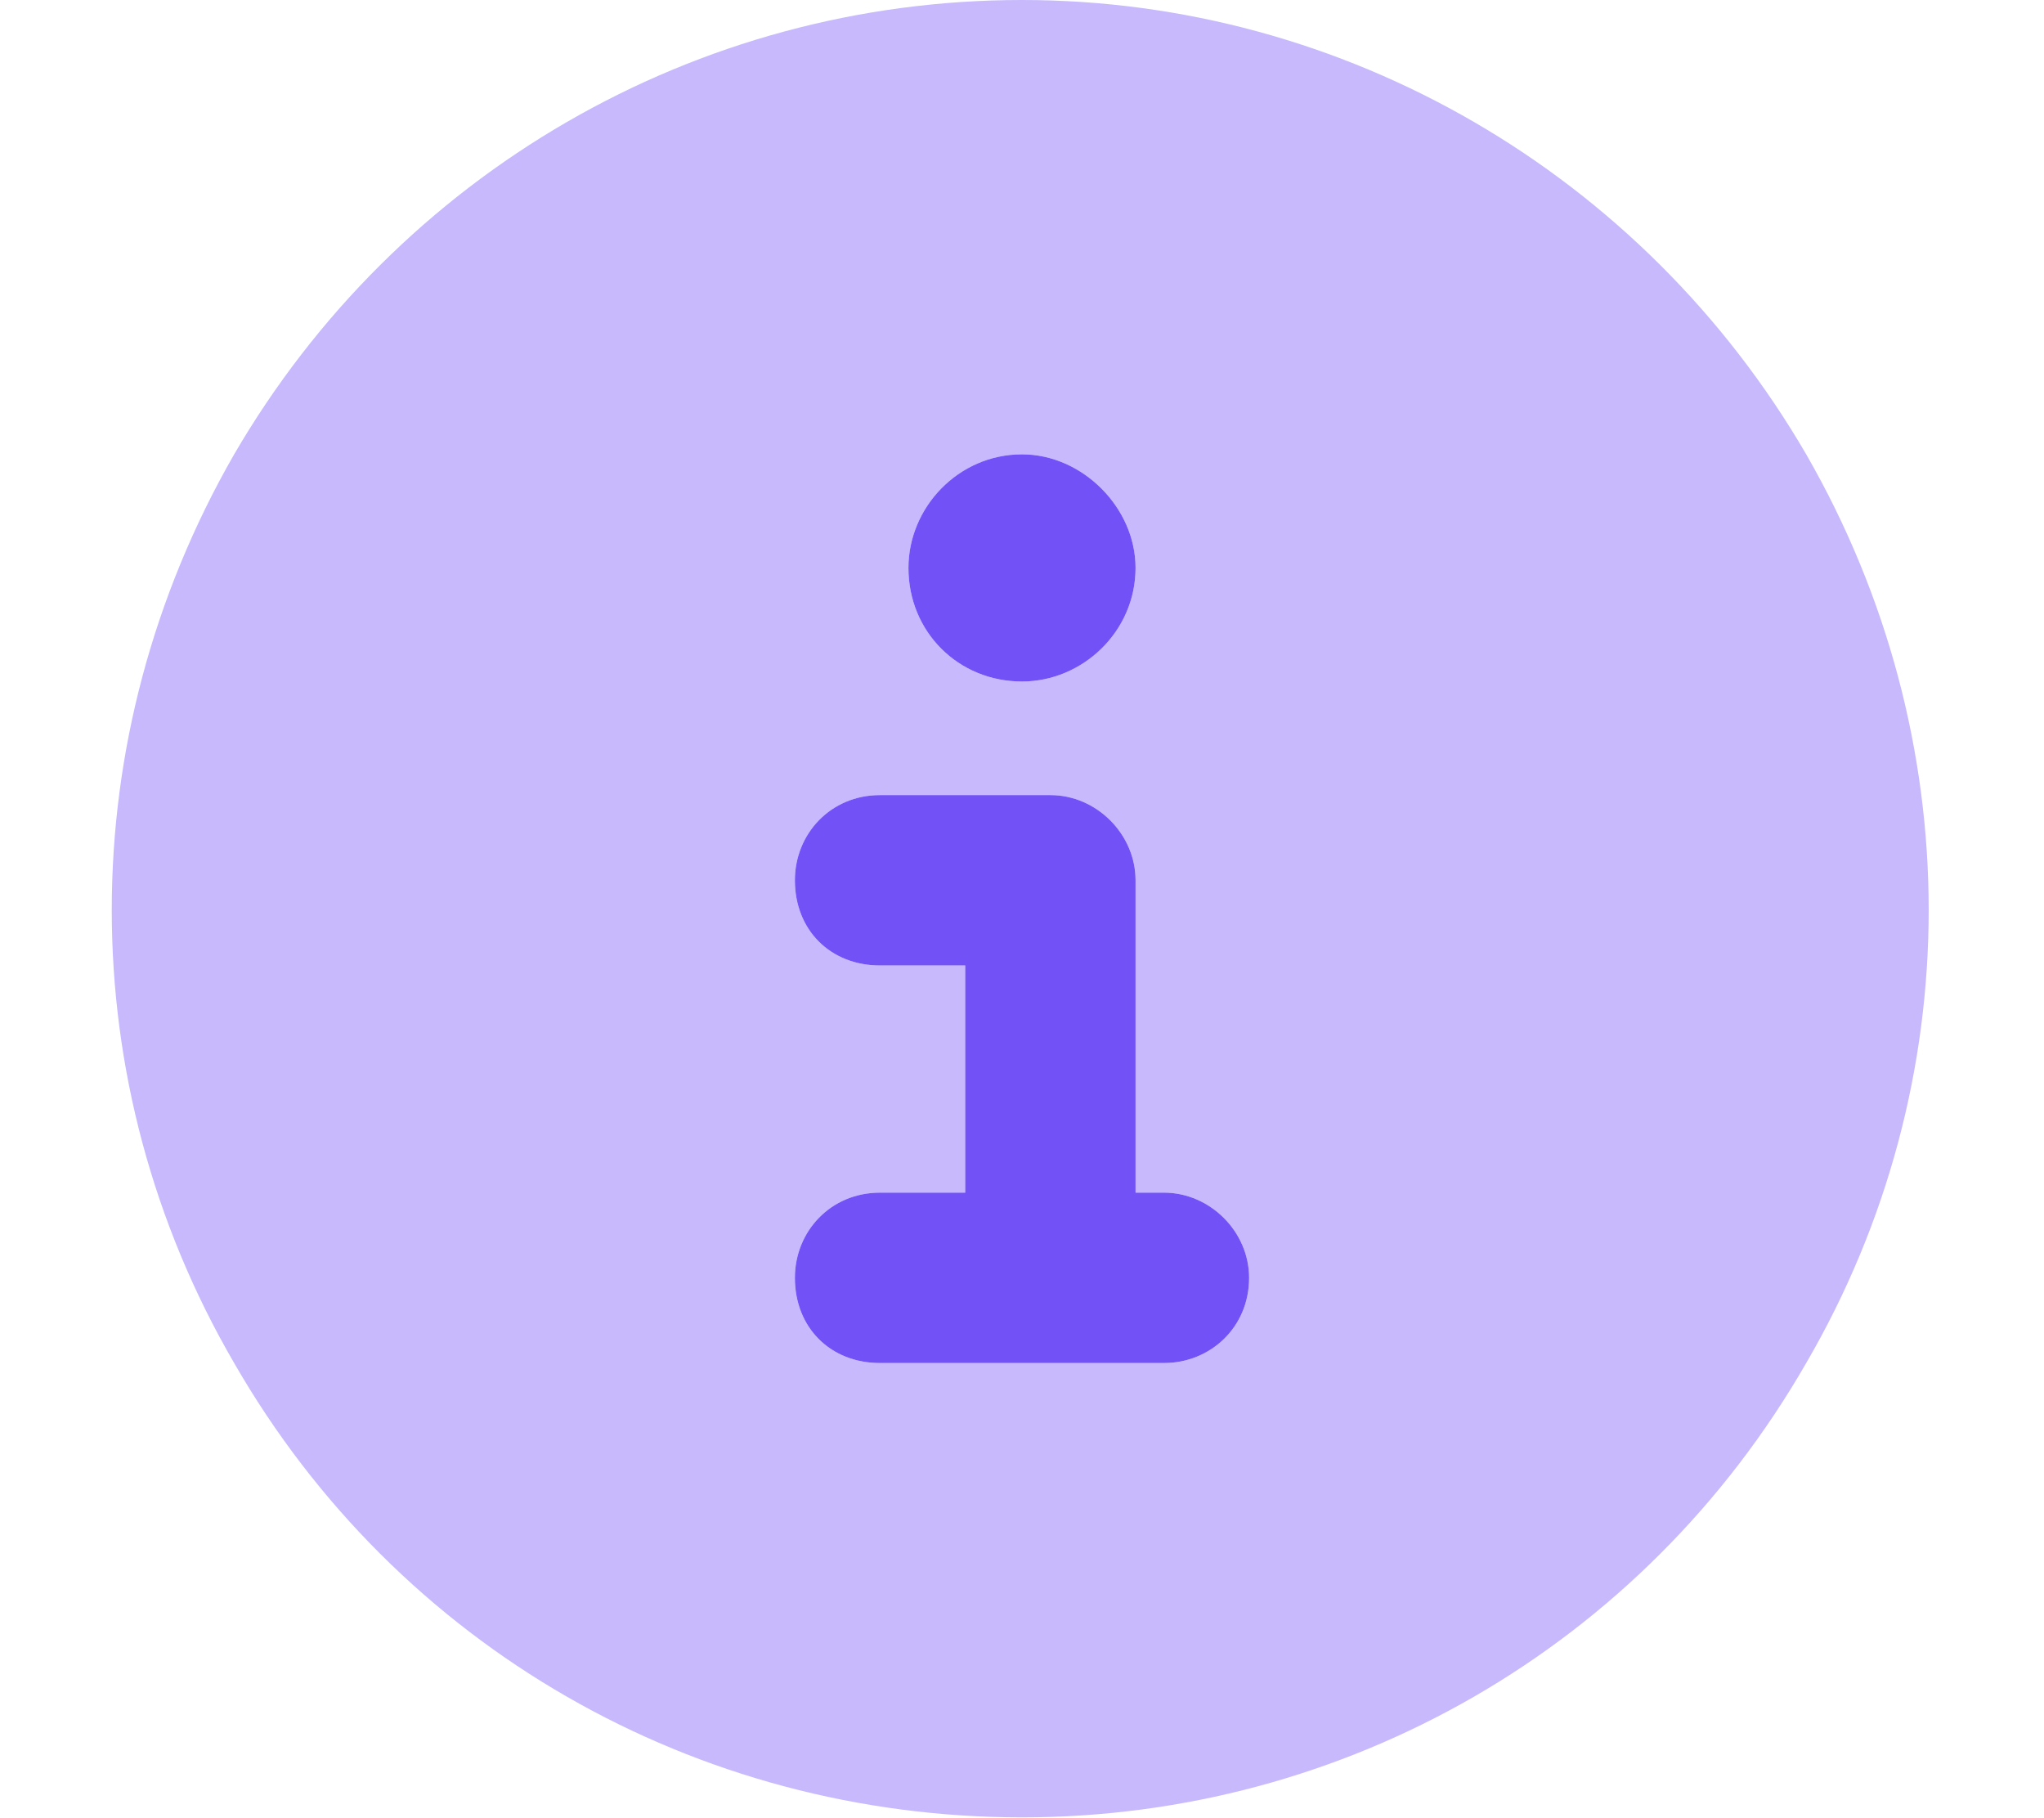
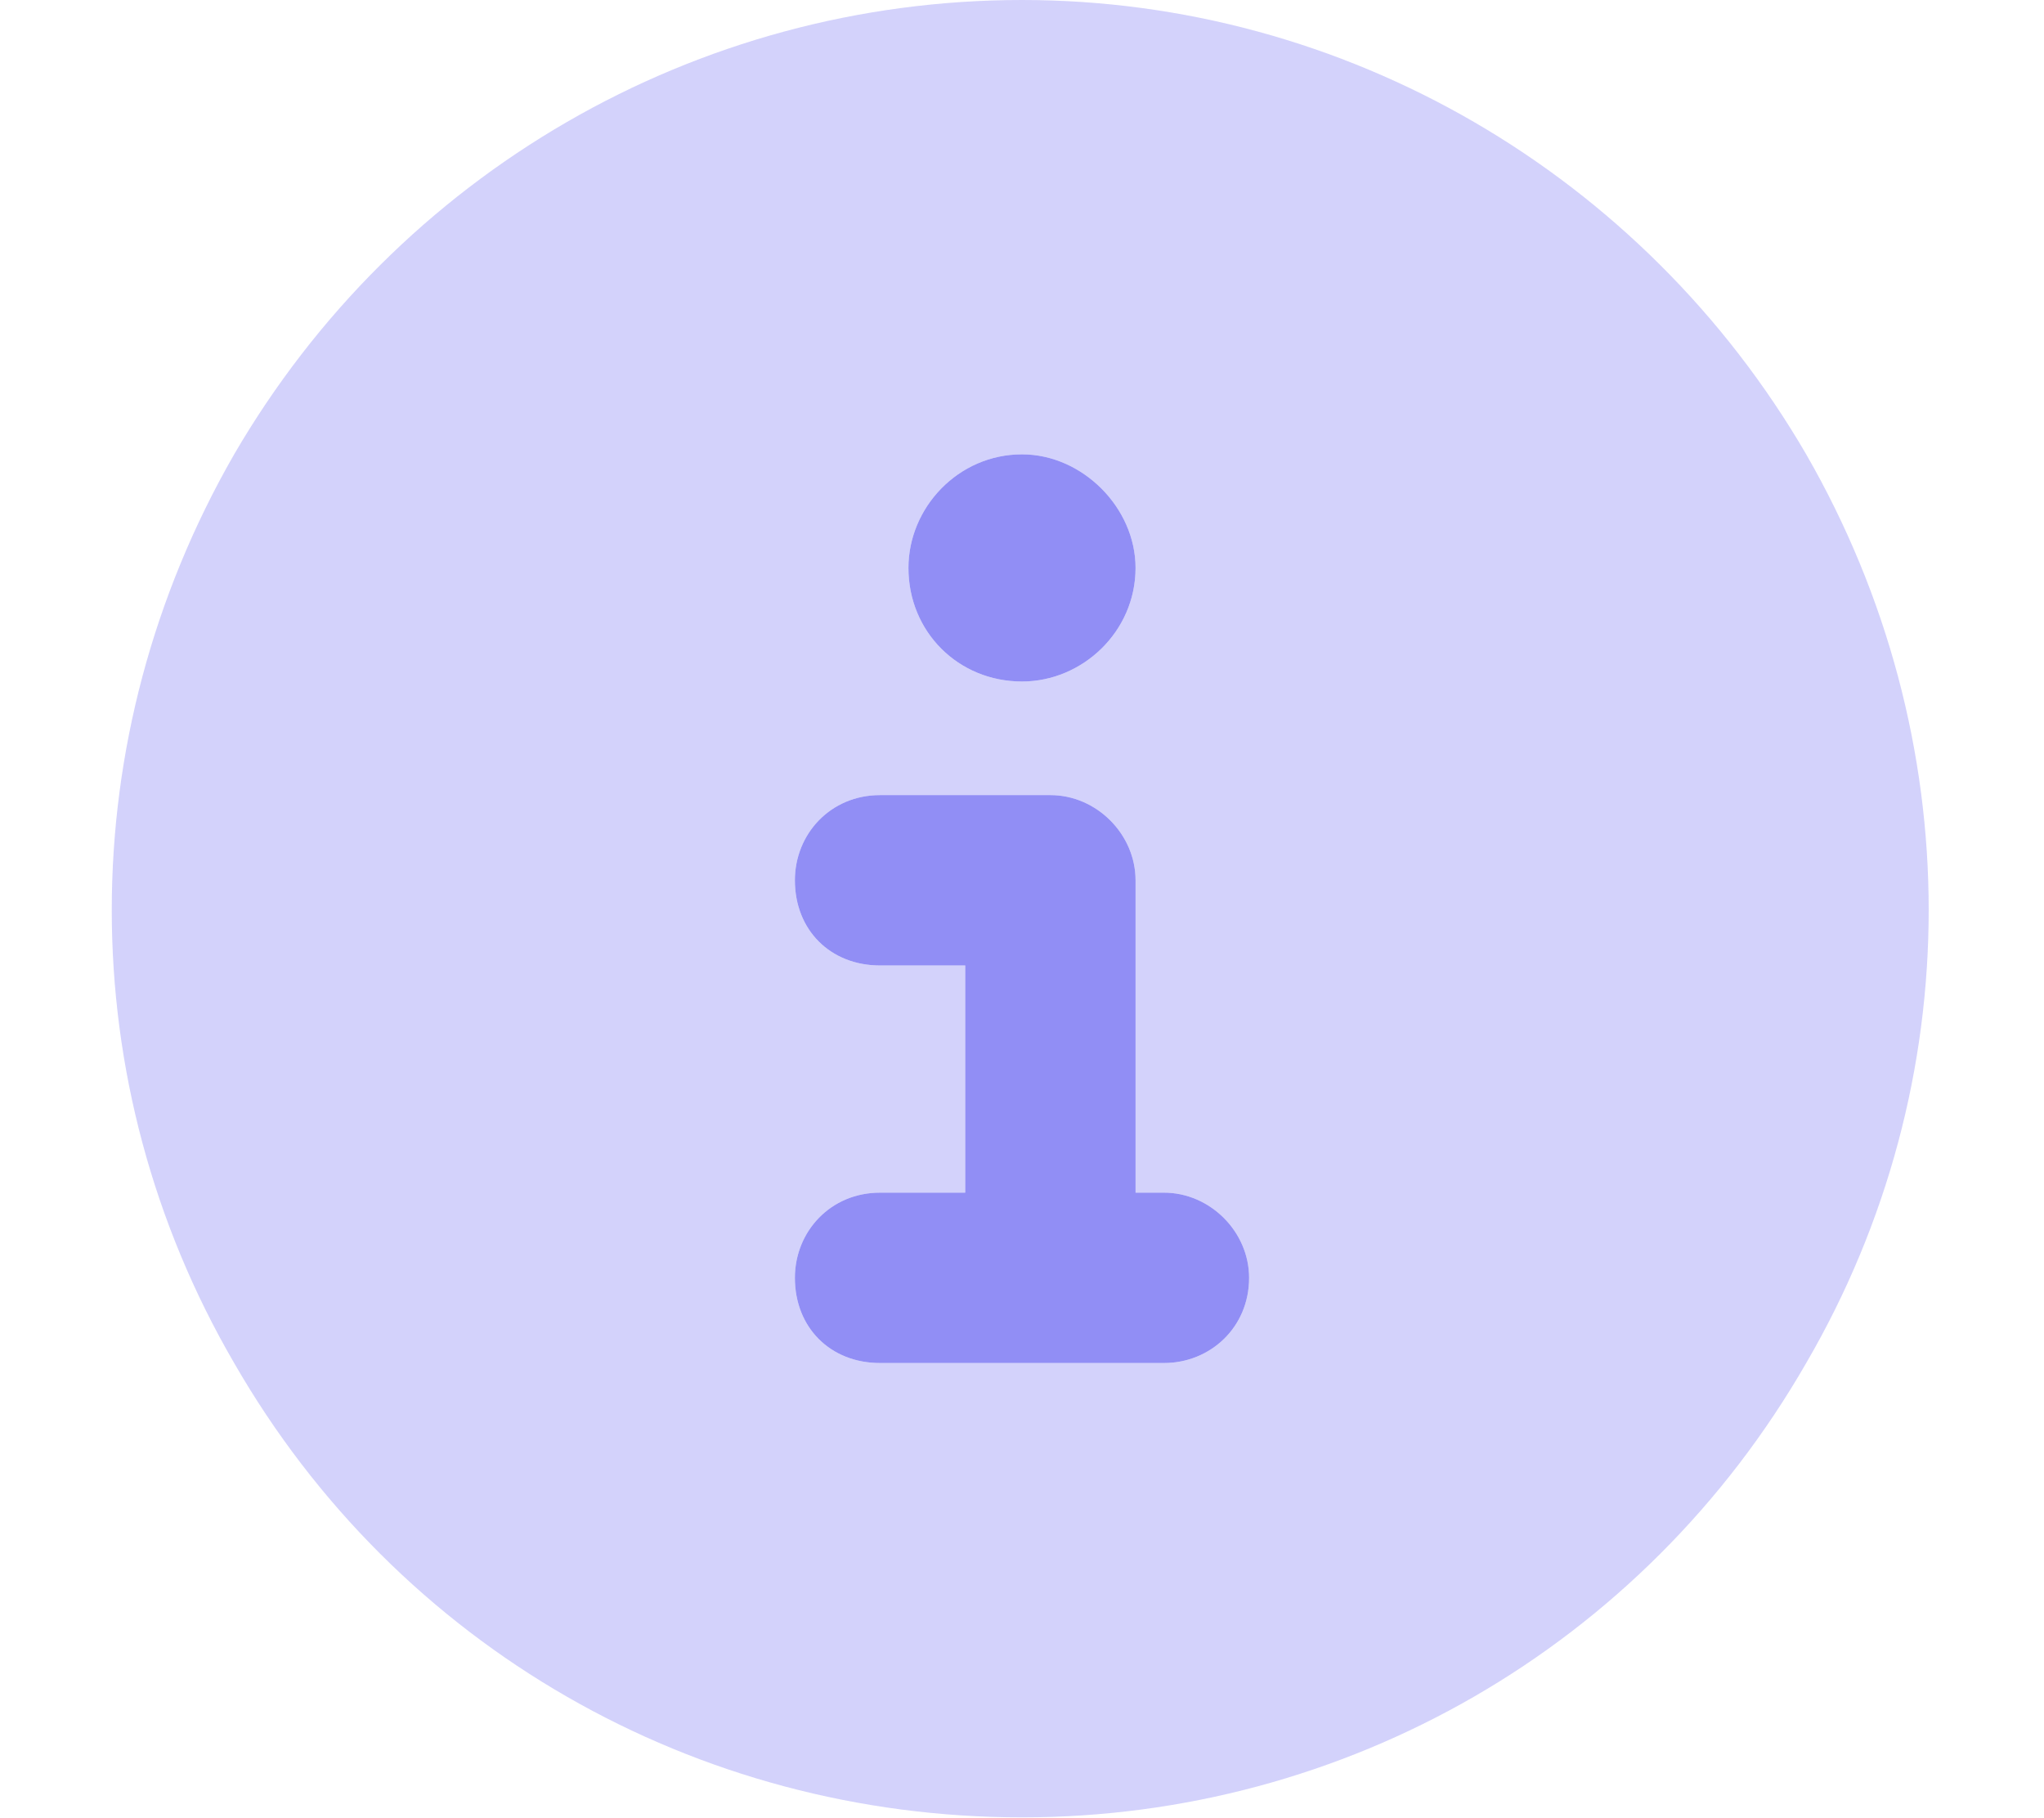
<svg xmlns="http://www.w3.org/2000/svg" width="18" height="16" viewBox="0 0 18 16" fill="none">
-   <path d="M9 4C9.531 4 10 4.469 10 5C10 5.562 9.531 6 9 6C8.438 6 8 5.562 8 5C8 4.469 8.438 4 9 4ZM7 7.75C7 7.344 7.312 7 7.75 7H9.25C9.656 7 10 7.344 10 7.75V10.5H10.25C10.656 10.5 11 10.844 11 11.25C11 11.688 10.656 12 10.25 12H7.75C7.312 12 7 11.688 7 11.25C7 10.844 7.312 10.5 7.75 10.5H8.5V8.5H7.75C7.312 8.5 7 8.188 7 7.75Z" fill="#7251F6" />
-   <path opacity="0.4" d="M9 16C6.125 16 3.5 14.5 2.062 12C0.625 9.531 0.625 6.5 2.062 4C3.5 1.531 6.125 0 9 0C11.844 0 14.469 1.531 15.906 4C17.344 6.5 17.344 9.531 15.906 12C14.469 14.5 11.844 16 9 16ZM7.75 10.5C7.312 10.5 7 10.844 7 11.25C7 11.688 7.312 12 7.75 12H10.25C10.656 12 11 11.688 11 11.25C11 10.844 10.656 10.5 10.25 10.5H10V7.75C10 7.344 9.656 7 9.25 7H7.75C7.312 7 7 7.344 7 7.75C7 8.188 7.312 8.5 7.75 8.5H8.5V10.5H7.75ZM9 4C8.438 4 8 4.469 8 5C8 5.562 8.438 6 9 6C9.531 6 10 5.562 10 5C10 4.469 9.531 4 9 4Z" fill="#7251F6" />
+   <path d="M9 4C9.531 4 10 4.469 10 5C10 5.562 9.531 6 9 6C8.438 6 8 5.562 8 5C8 4.469 8.438 4 9 4ZM7 7.75C7 7.344 7.312 7 7.75 7H9.25C9.656 7 10 7.344 10 7.75V10.5H10.25C10.656 10.5 11 10.844 11 11.25C11 11.688 10.656 12 10.25 12H7.75C7.312 12 7 11.688 7 11.25C7 10.844 7.312 10.5 7.75 10.5H8.5V8.5H7.75C7.312 8.5 7 8.188 7 7.75Z" fill="#918EF5" />
+   <path opacity="0.4" d="M9 16C6.125 16 3.5 14.5 2.062 12C0.625 9.531 0.625 6.5 2.062 4C3.5 1.531 6.125 0 9 0C11.844 0 14.469 1.531 15.906 4C17.344 6.5 17.344 9.531 15.906 12C14.469 14.5 11.844 16 9 16ZM7.75 10.5C7.312 10.5 7 10.844 7 11.25C7 11.688 7.312 12 7.75 12H10.25C10.656 12 11 11.688 11 11.25C11 10.844 10.656 10.5 10.25 10.5H10V7.75C10 7.344 9.656 7 9.25 7H7.75C7.312 7 7 7.344 7 7.75C7 8.188 7.312 8.5 7.75 8.5H8.5V10.5H7.75ZM9 4C8.438 4 8 4.469 8 5C8 5.562 8.438 6 9 6C9.531 6 10 5.562 10 5C10 4.469 9.531 4 9 4Z" fill="#918EF5" />
</svg>
